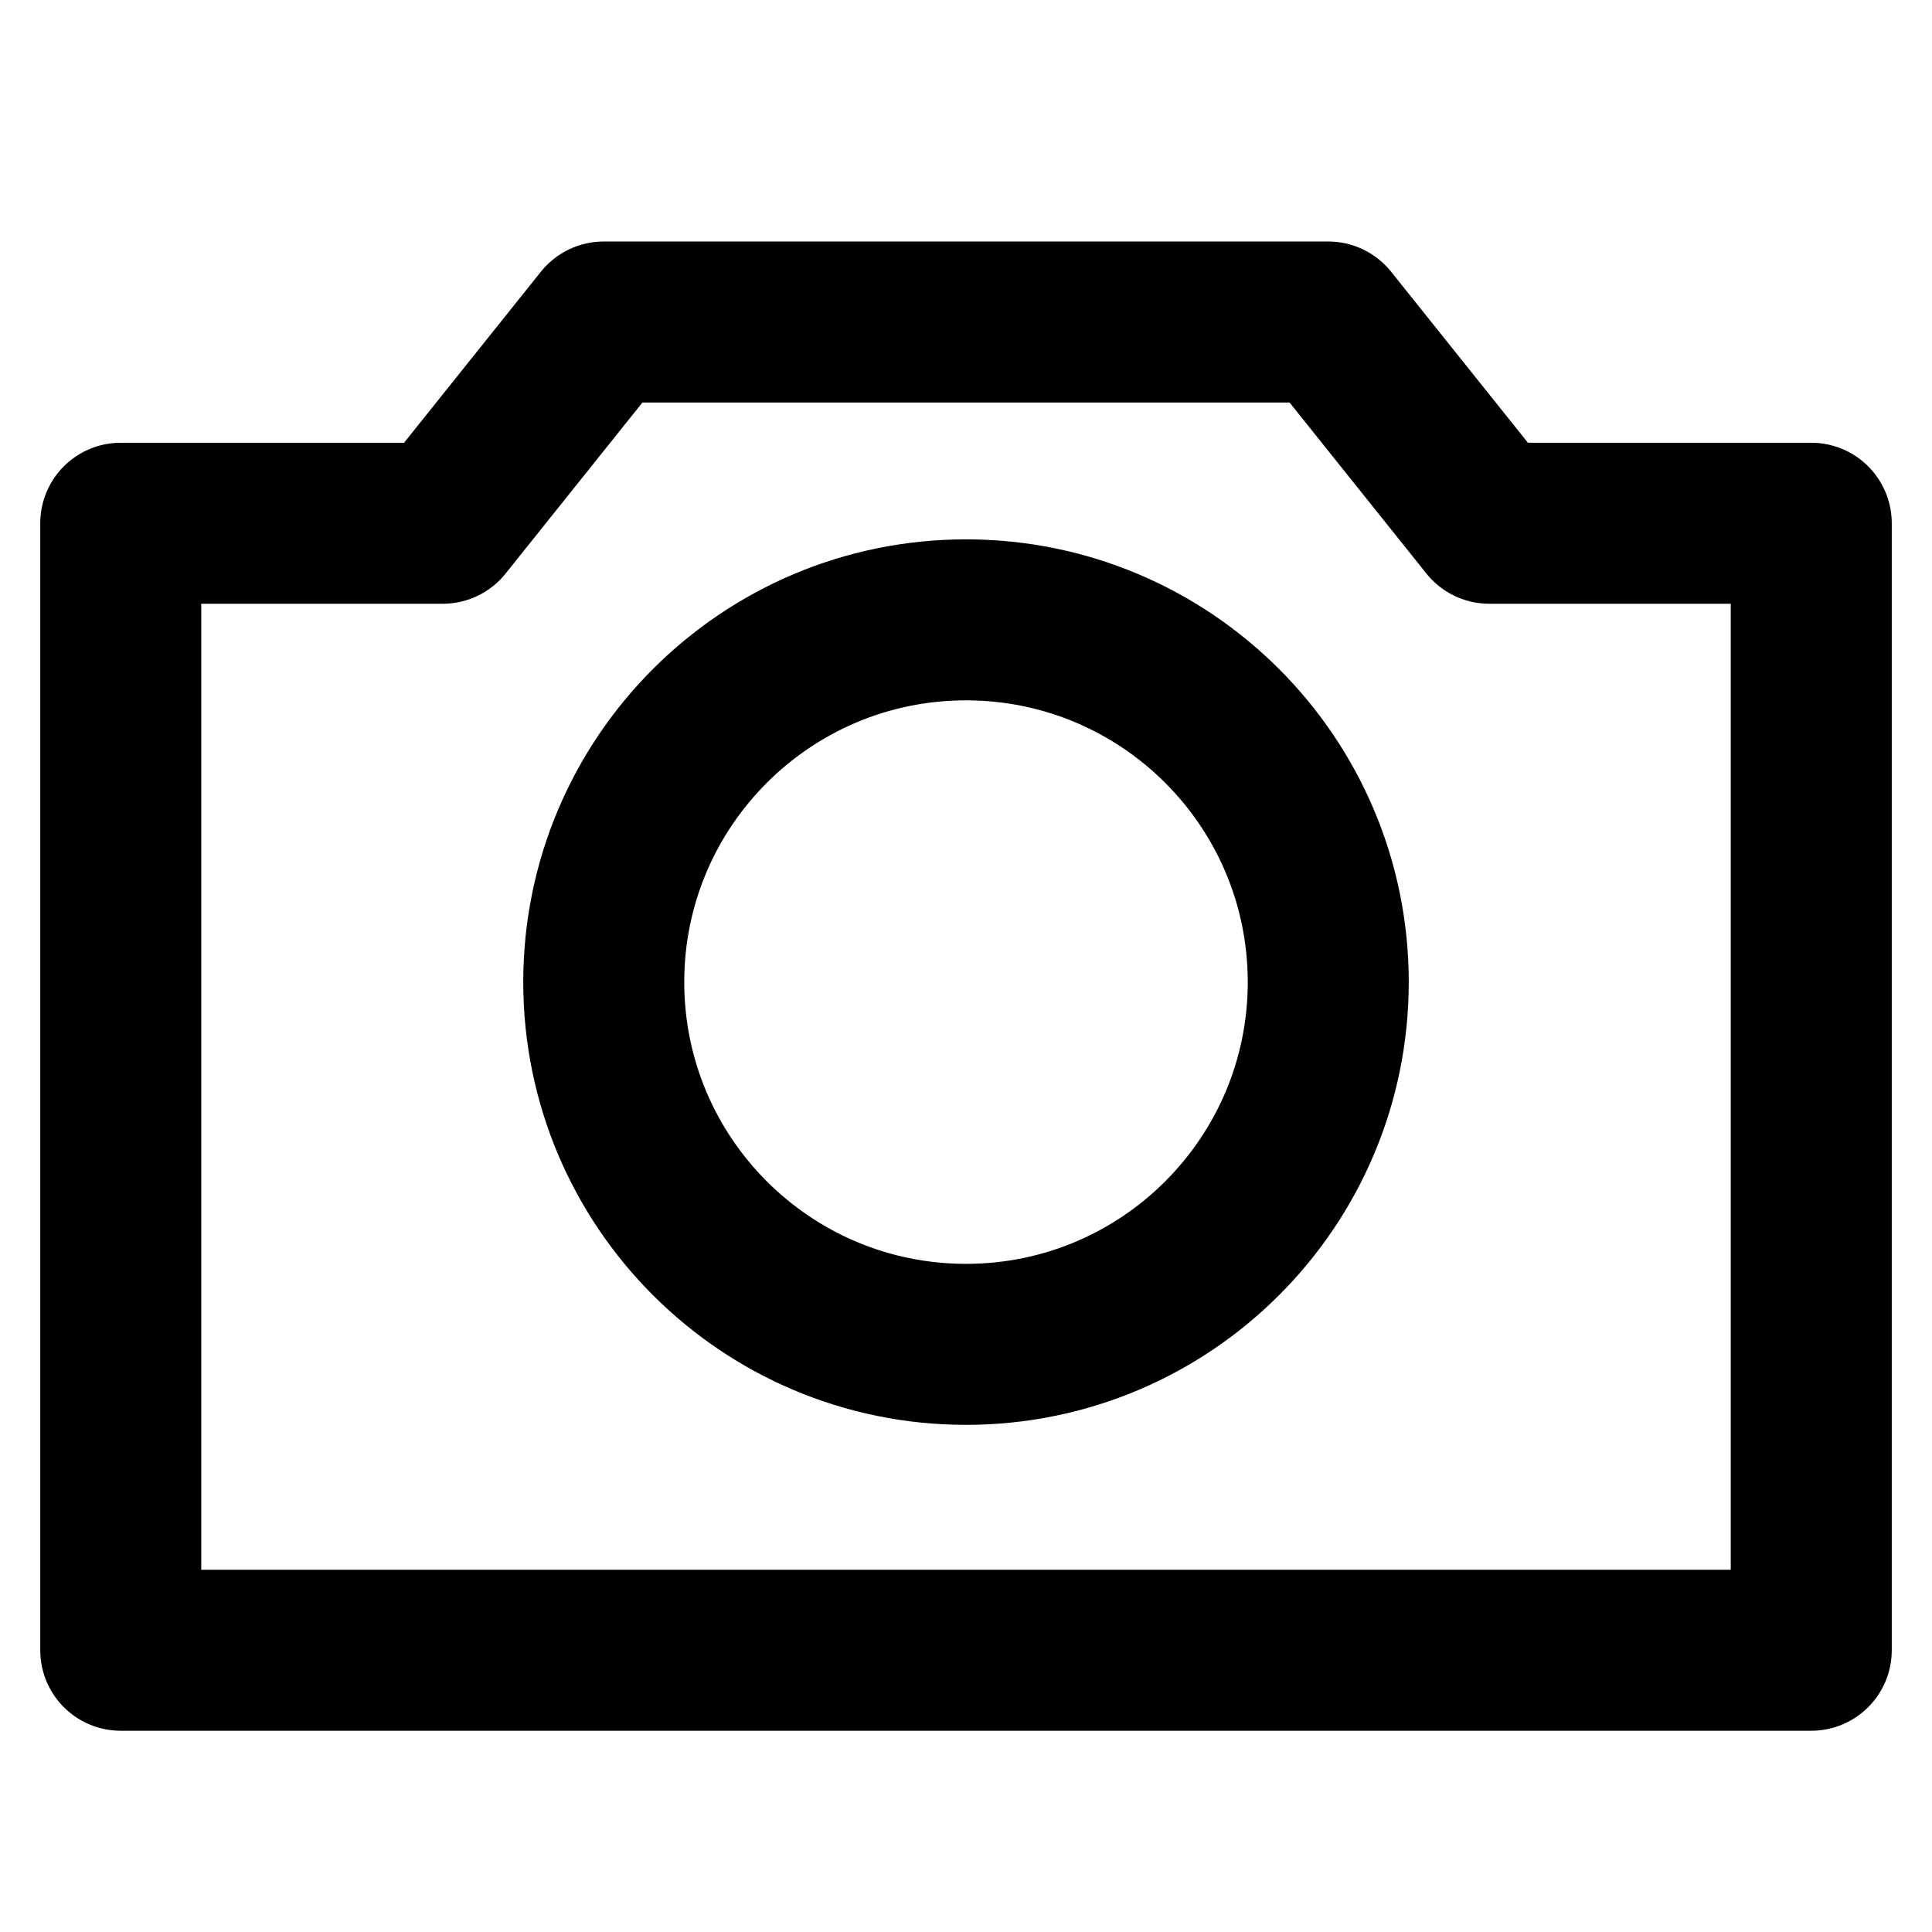
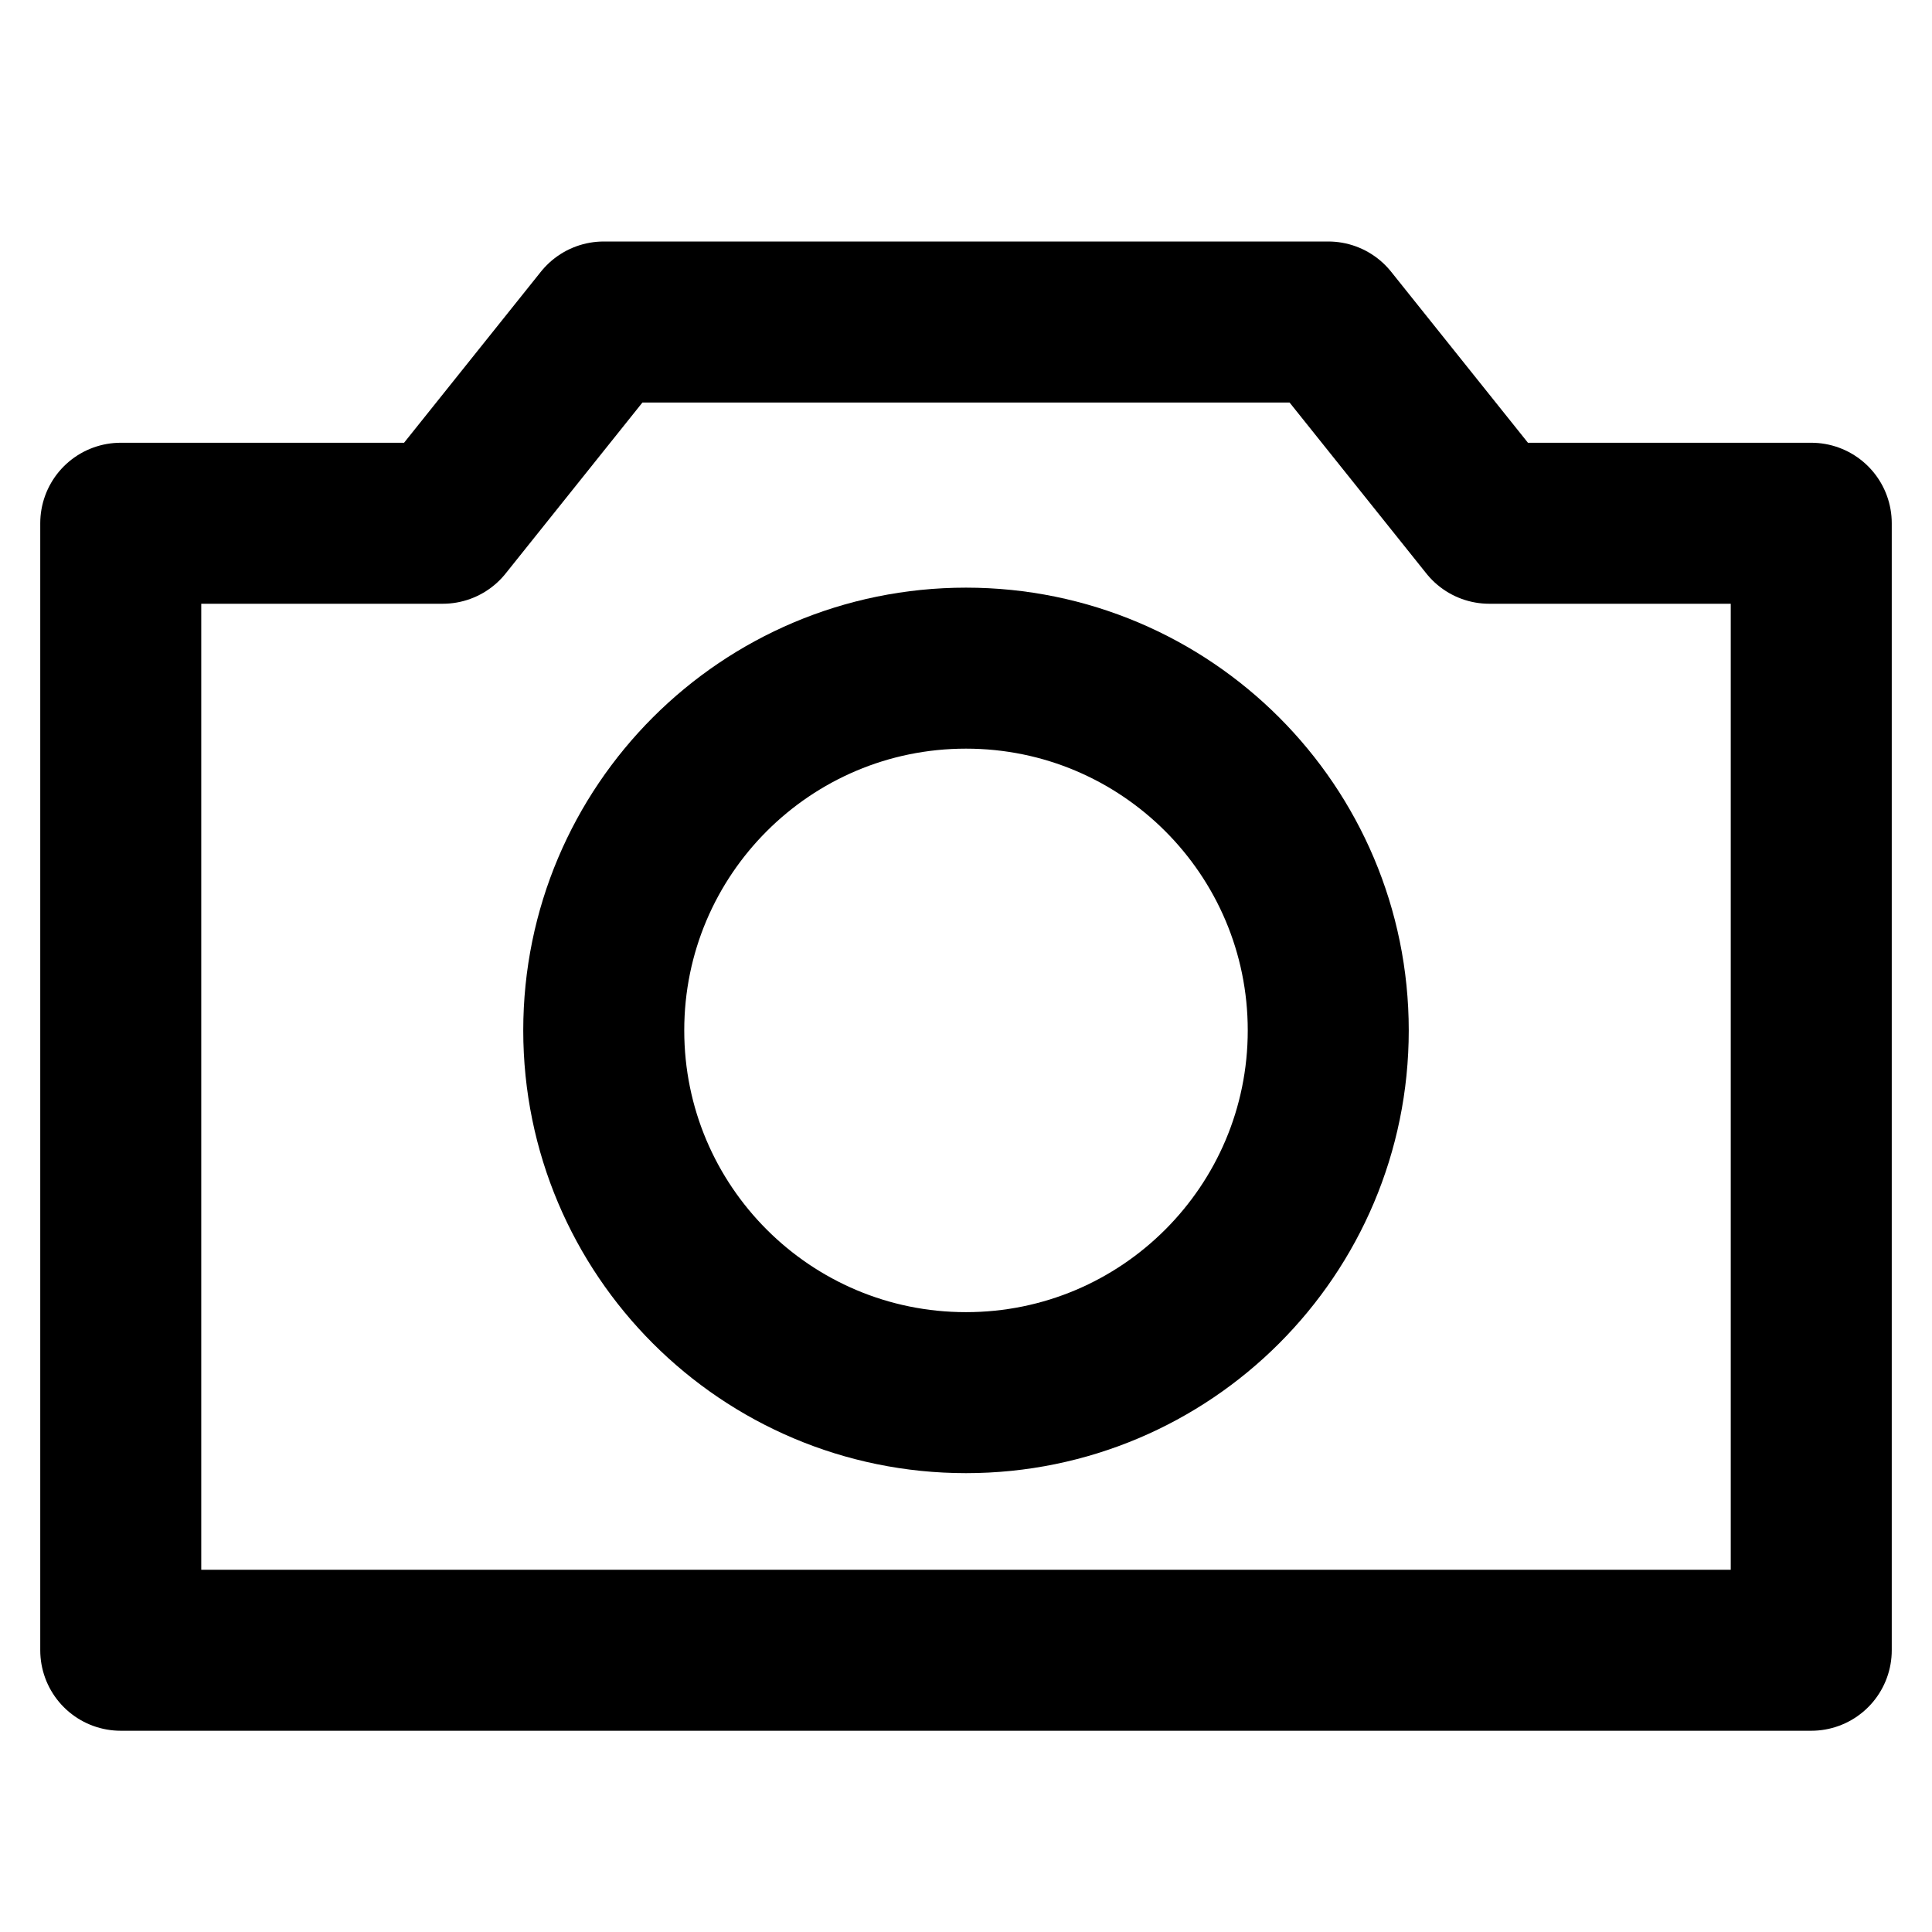
<svg xmlns="http://www.w3.org/2000/svg" viewBox="0 0 24 24" fill="none" stroke="currentColor" stroke-width="2" stroke-linecap="round" stroke-linejoin="round">
  <path d="M1.5 6.5h4l2-2.5h9l2 2.5H22.5v14H1.5z" />
-   <circle cx="12" cy="12.2" r="4.5" />
+   <circle cx="12" cy="12.8" r="4.5" />
</svg>
